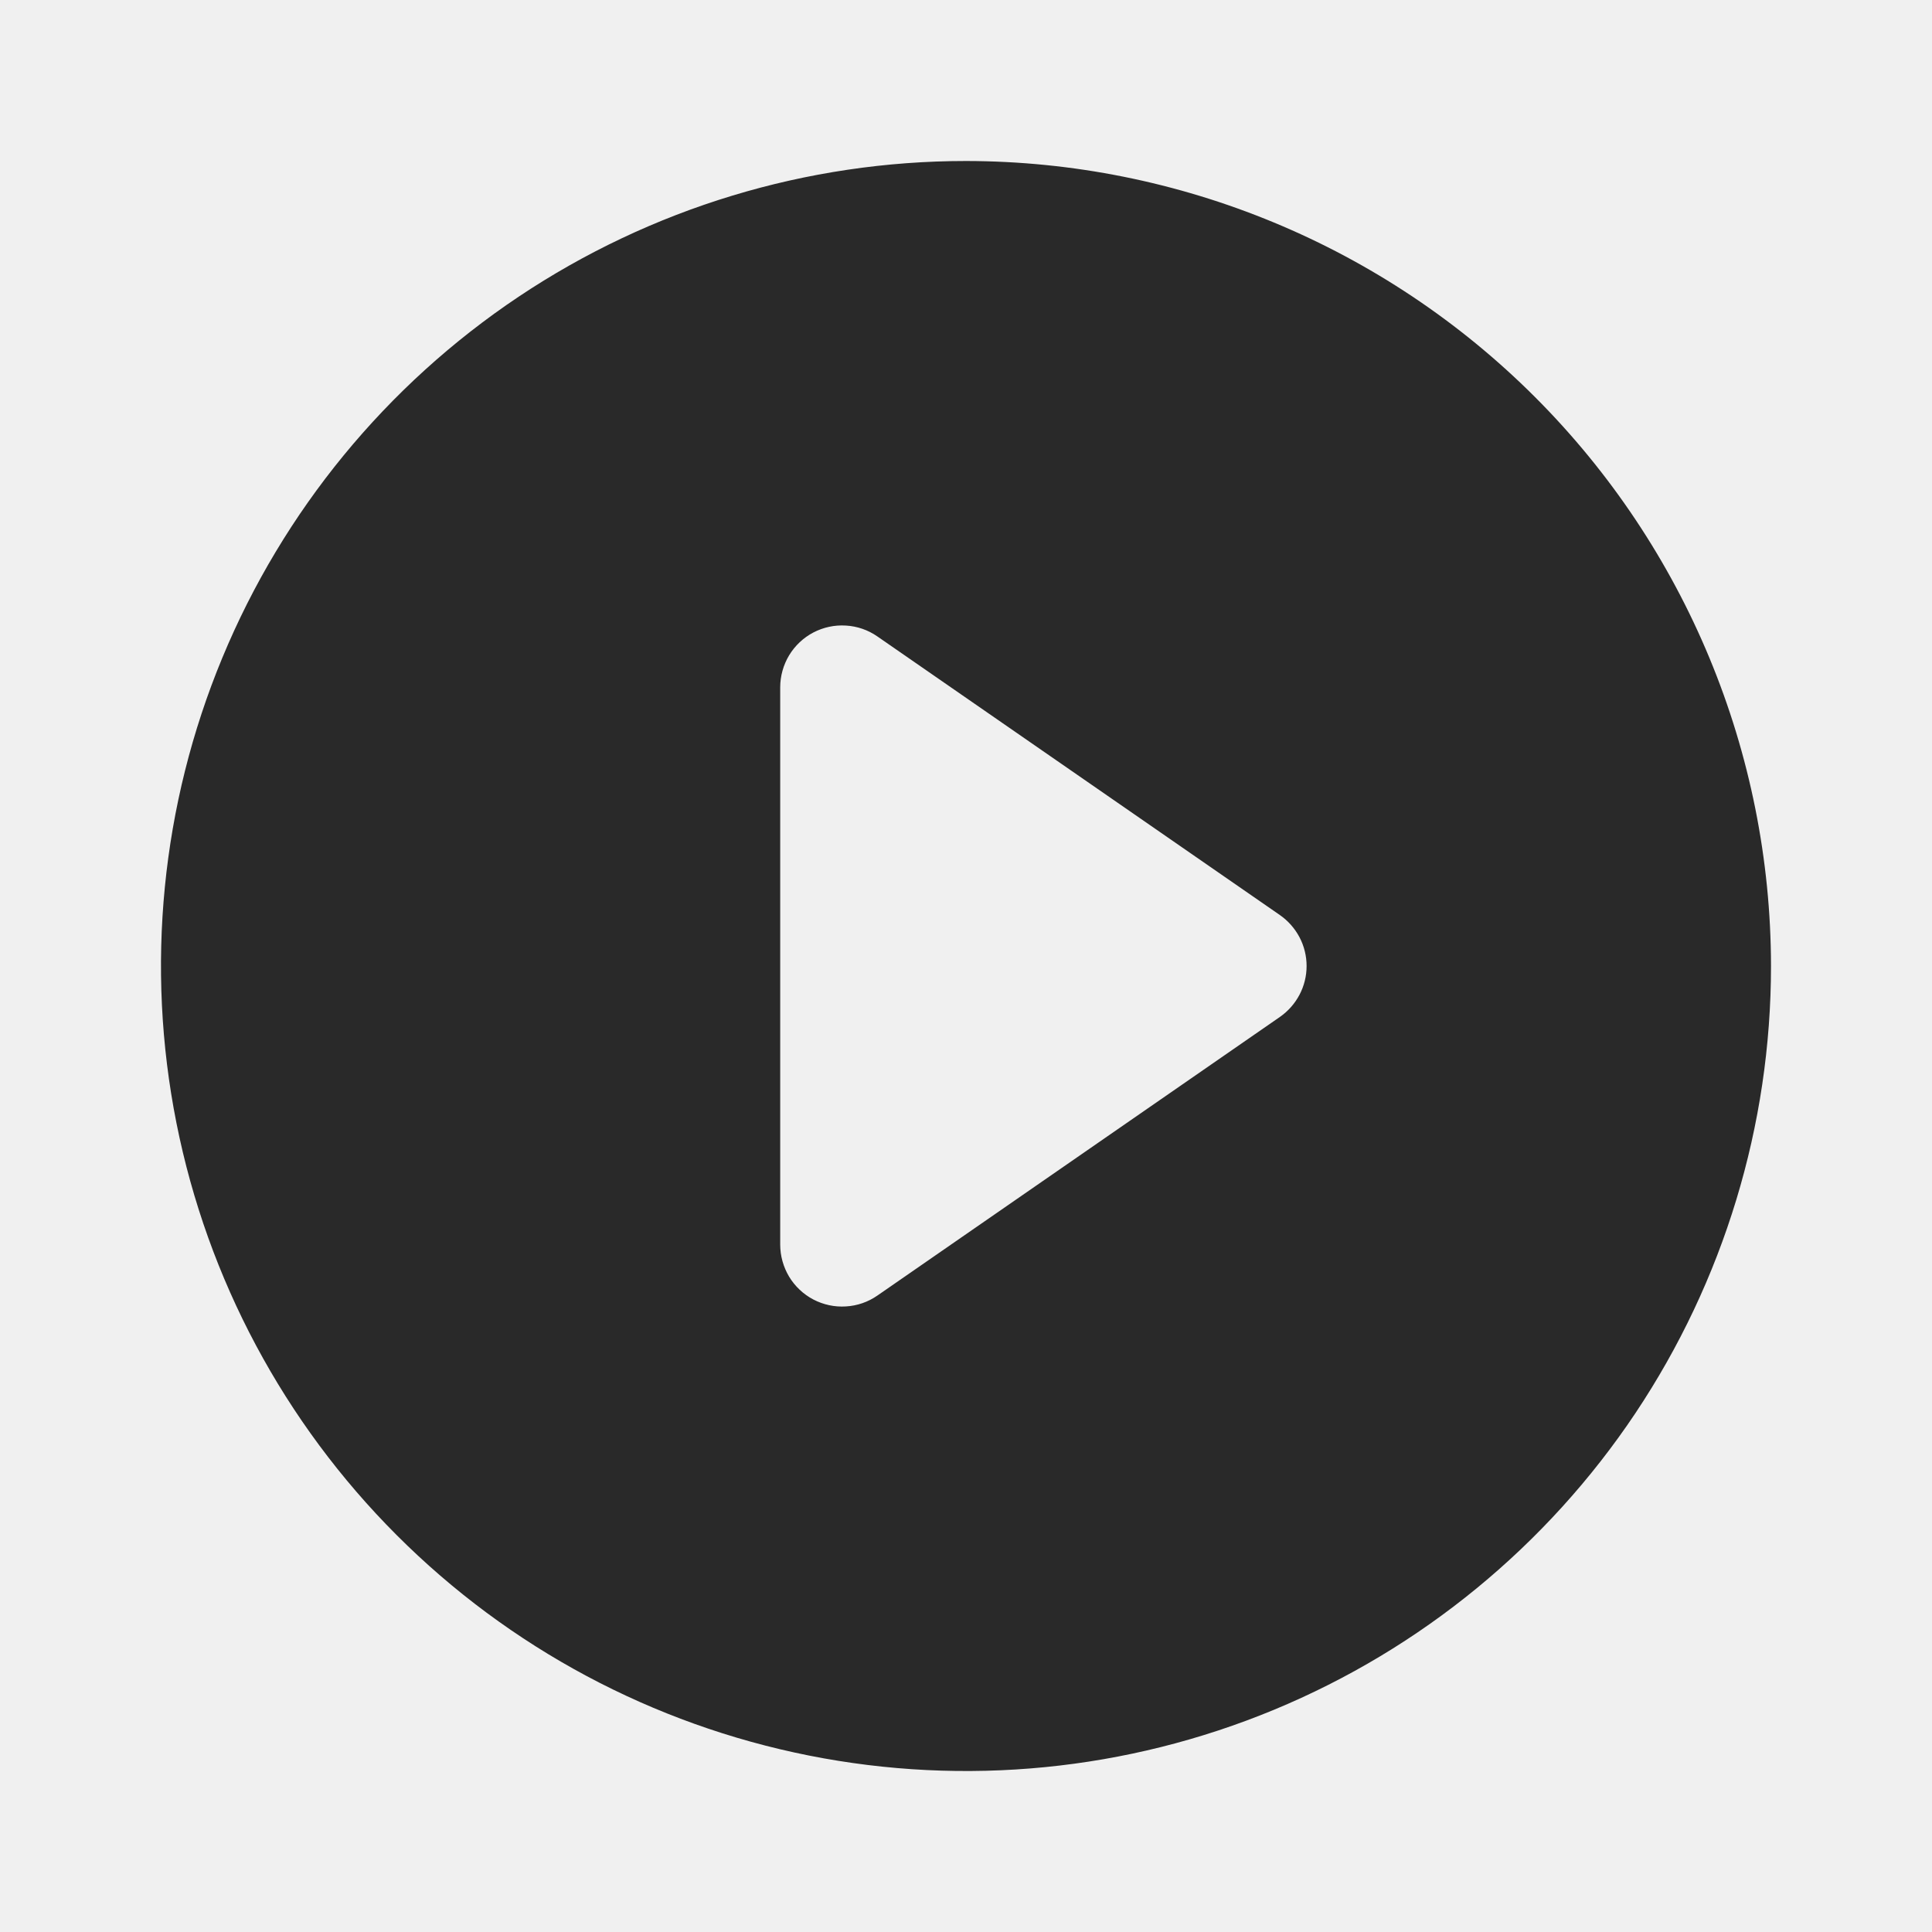
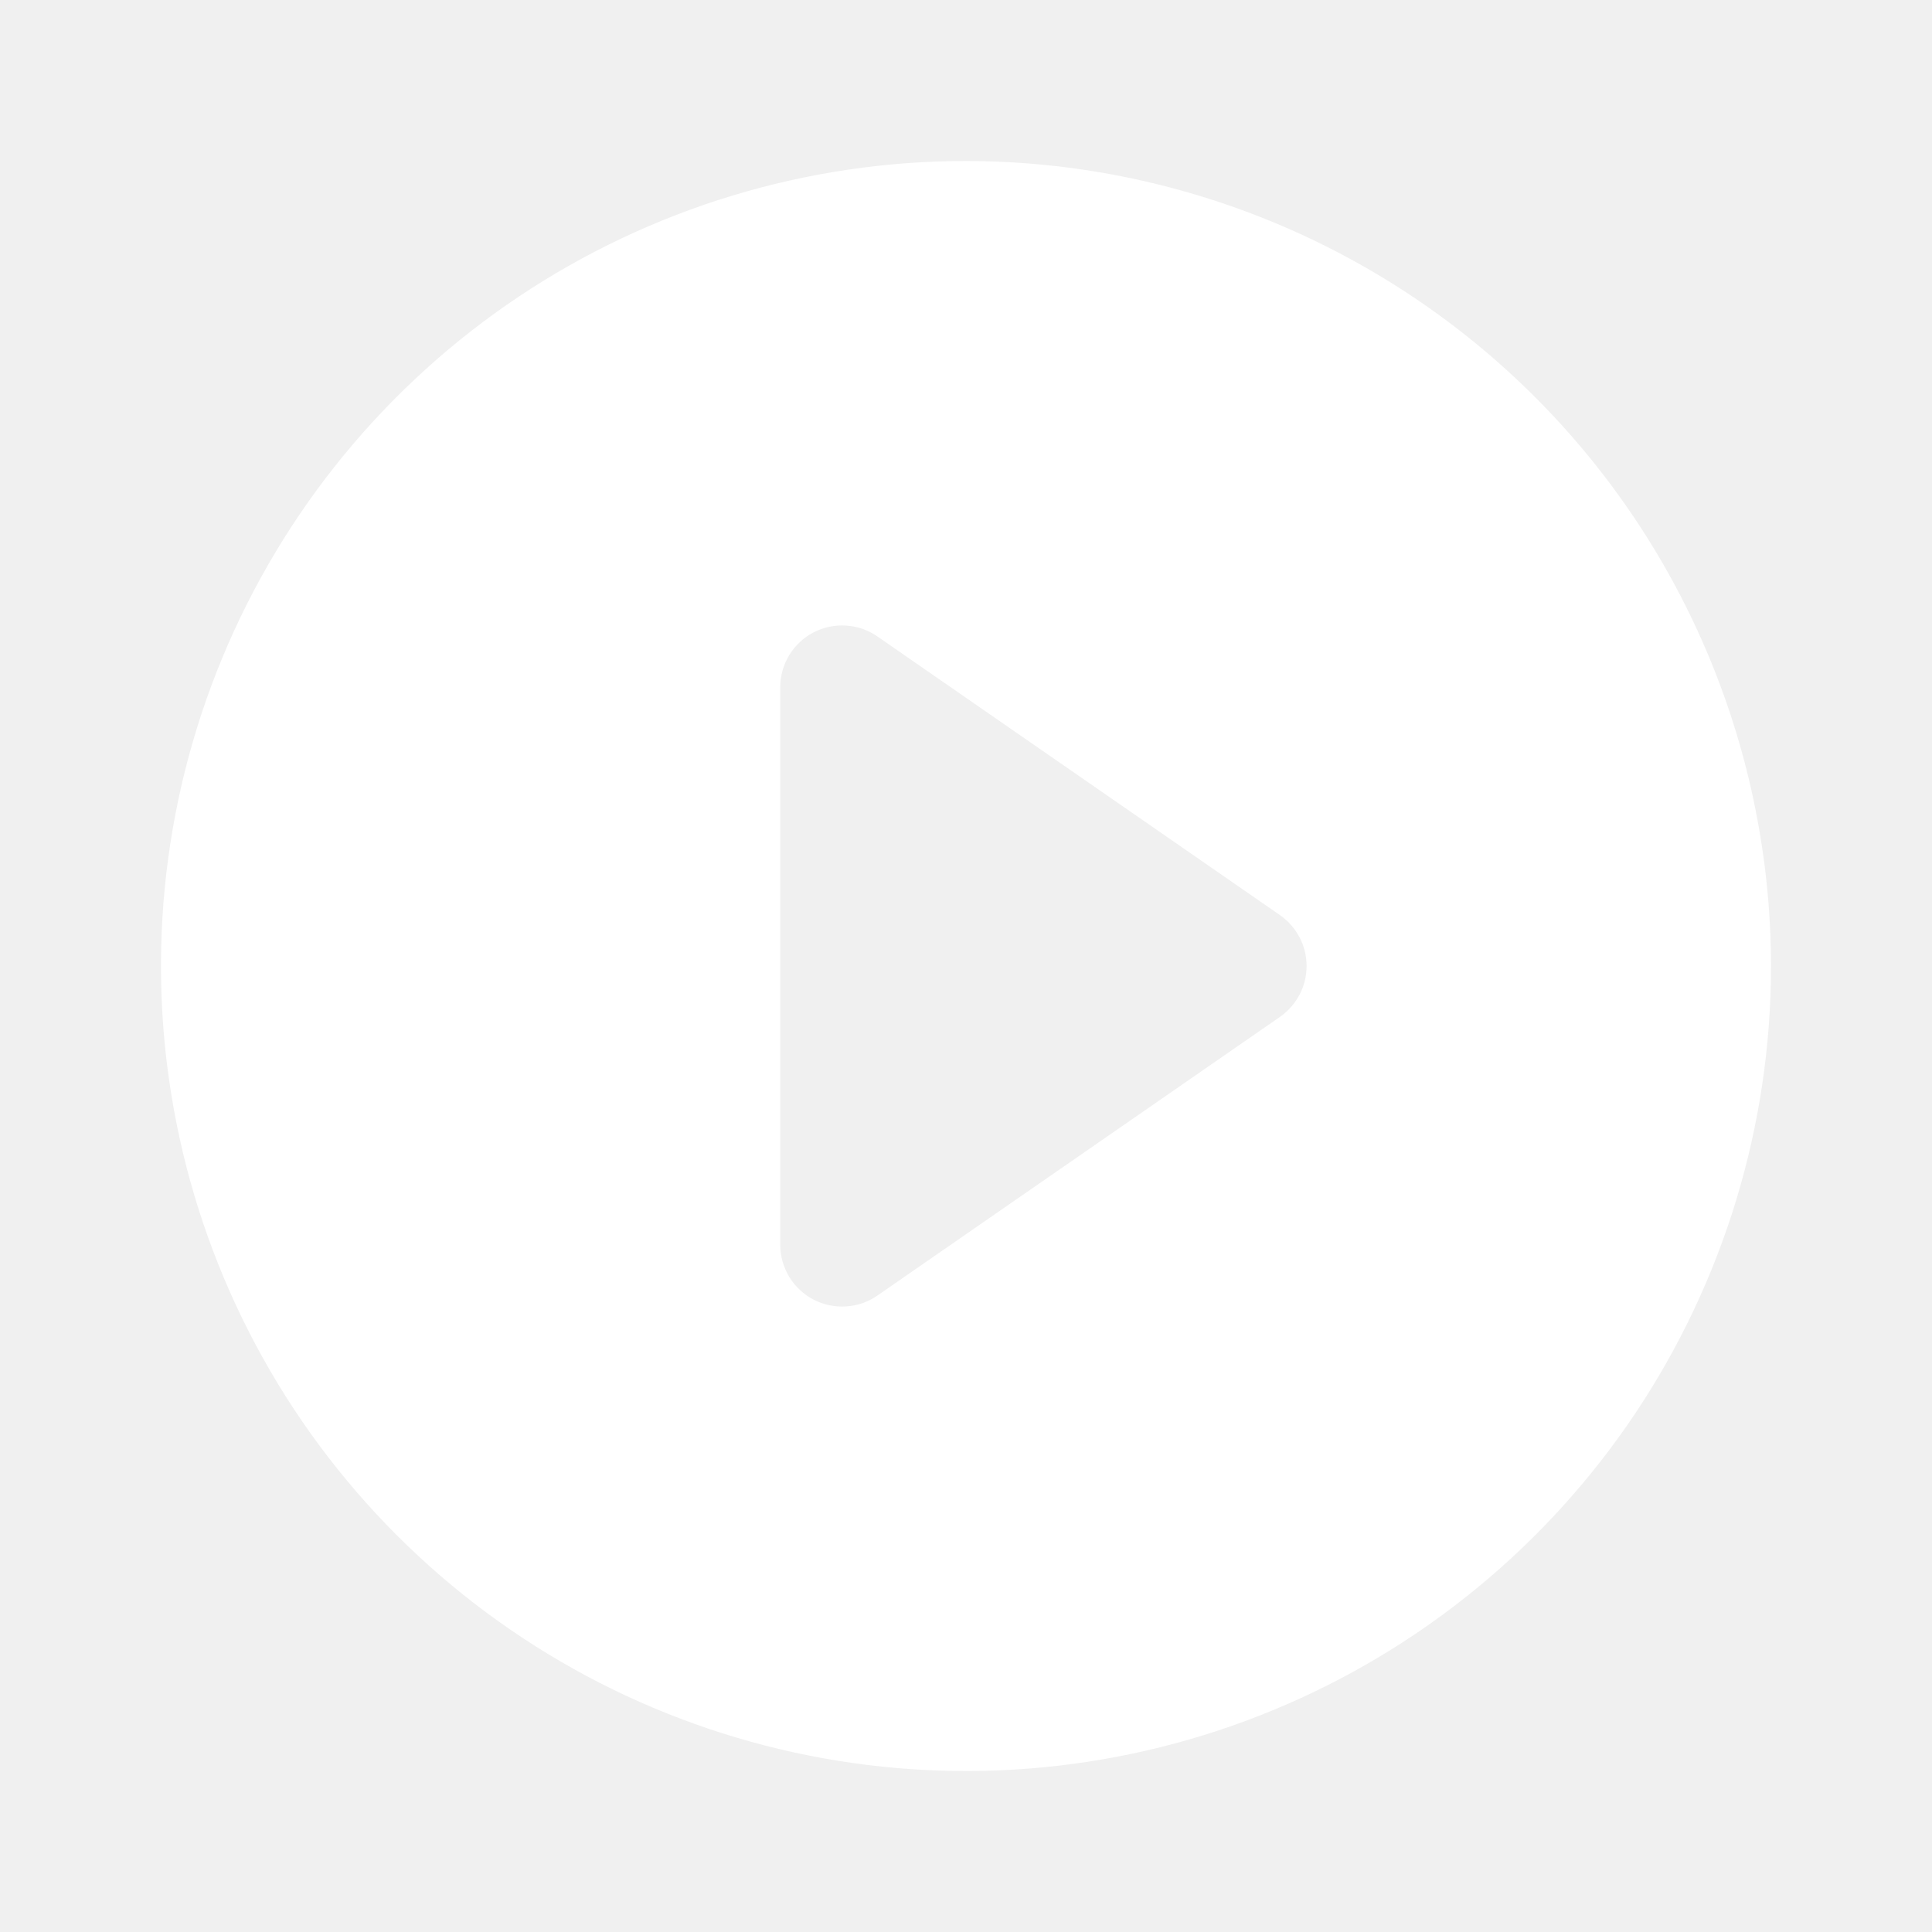
<svg xmlns="http://www.w3.org/2000/svg" width="24" height="24" viewBox="0 0 24 24" fill="none">
-   <path d="M12 2C10.022 2 8.089 2.586 6.444 3.685C4.8 4.784 3.518 6.346 2.761 8.173C2.004 10 1.806 12.011 2.192 13.951C2.578 15.891 3.53 17.672 4.929 19.071C6.327 20.47 8.109 21.422 10.049 21.808C11.989 22.194 14 21.996 15.827 21.239C17.654 20.482 19.216 19.2 20.315 17.556C21.413 15.911 22 13.978 22 12C21.997 9.349 20.943 6.807 19.068 4.932C17.193 3.057 14.651 2.003 12 2ZM15.899 12.633L10.899 16.094C10.784 16.174 10.649 16.221 10.508 16.229C10.368 16.238 10.229 16.208 10.104 16.143C9.98 16.078 9.876 15.98 9.803 15.86C9.731 15.739 9.692 15.602 9.692 15.461V8.538C9.692 8.398 9.731 8.26 9.803 8.14C9.876 8.02 9.98 7.922 10.104 7.857C10.229 7.792 10.368 7.762 10.508 7.771C10.649 7.779 10.784 7.826 10.899 7.906L15.899 11.367C16.001 11.438 16.085 11.533 16.143 11.643C16.201 11.753 16.231 11.876 16.231 12C16.231 12.124 16.201 12.247 16.143 12.357C16.085 12.467 16.001 12.562 15.899 12.633Z" fill="#292929" />
+   <path d="M12 2C10.022 2 8.089 2.586 6.444 3.685C4.8 4.784 3.518 6.346 2.761 8.173C2.004 10 1.806 12.011 2.192 13.951C2.578 15.891 3.53 17.672 4.929 19.071C6.327 20.47 8.109 21.422 10.049 21.808C11.989 22.194 14 21.996 15.827 21.239C17.654 20.482 19.216 19.2 20.315 17.556C21.413 15.911 22 13.978 22 12C21.997 9.349 20.943 6.807 19.068 4.932C17.193 3.057 14.651 2.003 12 2ZM15.899 12.633L10.899 16.094C10.784 16.174 10.649 16.221 10.508 16.229C10.368 16.238 10.229 16.208 10.104 16.143C9.98 16.078 9.876 15.98 9.803 15.86C9.731 15.739 9.692 15.602 9.692 15.461V8.538C9.692 8.398 9.731 8.26 9.803 8.14C9.876 8.02 9.98 7.922 10.104 7.857C10.229 7.792 10.368 7.762 10.508 7.771C10.649 7.779 10.784 7.826 10.899 7.906L15.899 11.367C16.001 11.438 16.085 11.533 16.143 11.643C16.201 11.753 16.231 11.876 16.231 12C16.231 12.124 16.201 12.247 16.143 12.357C16.085 12.467 16.001 12.562 15.899 12.633Z" fill="#ffffff" />
</svg>
